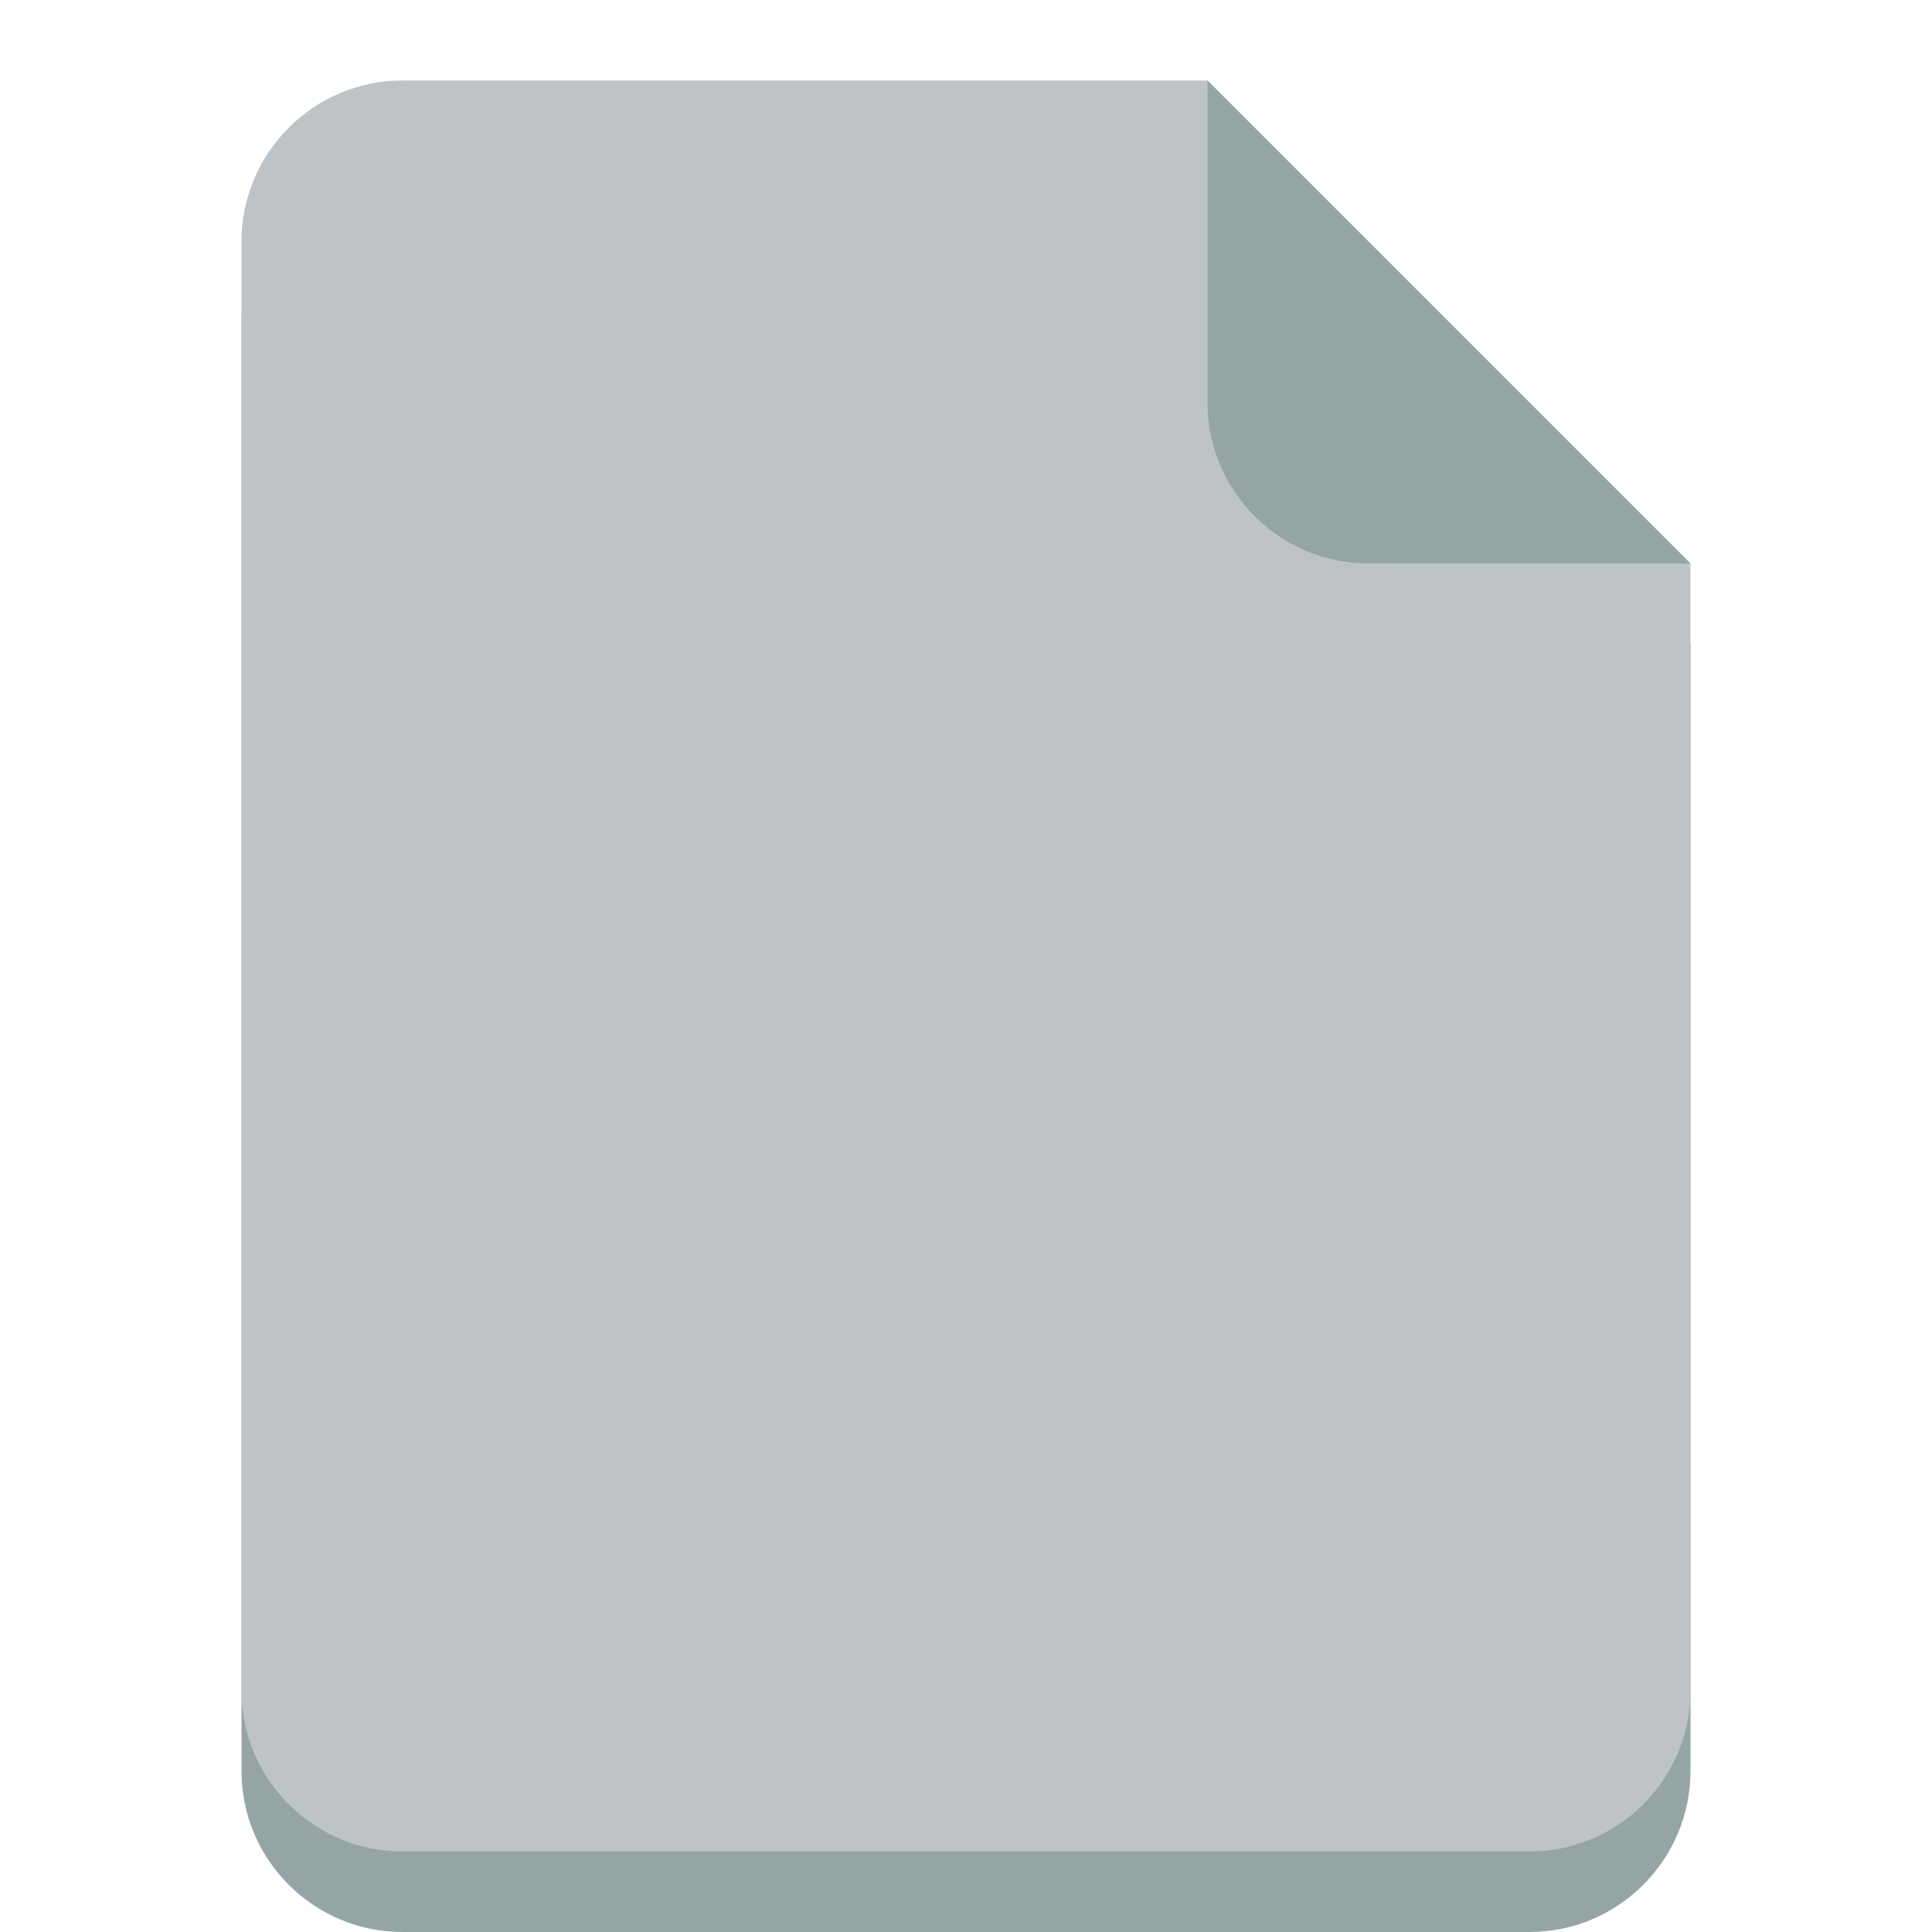
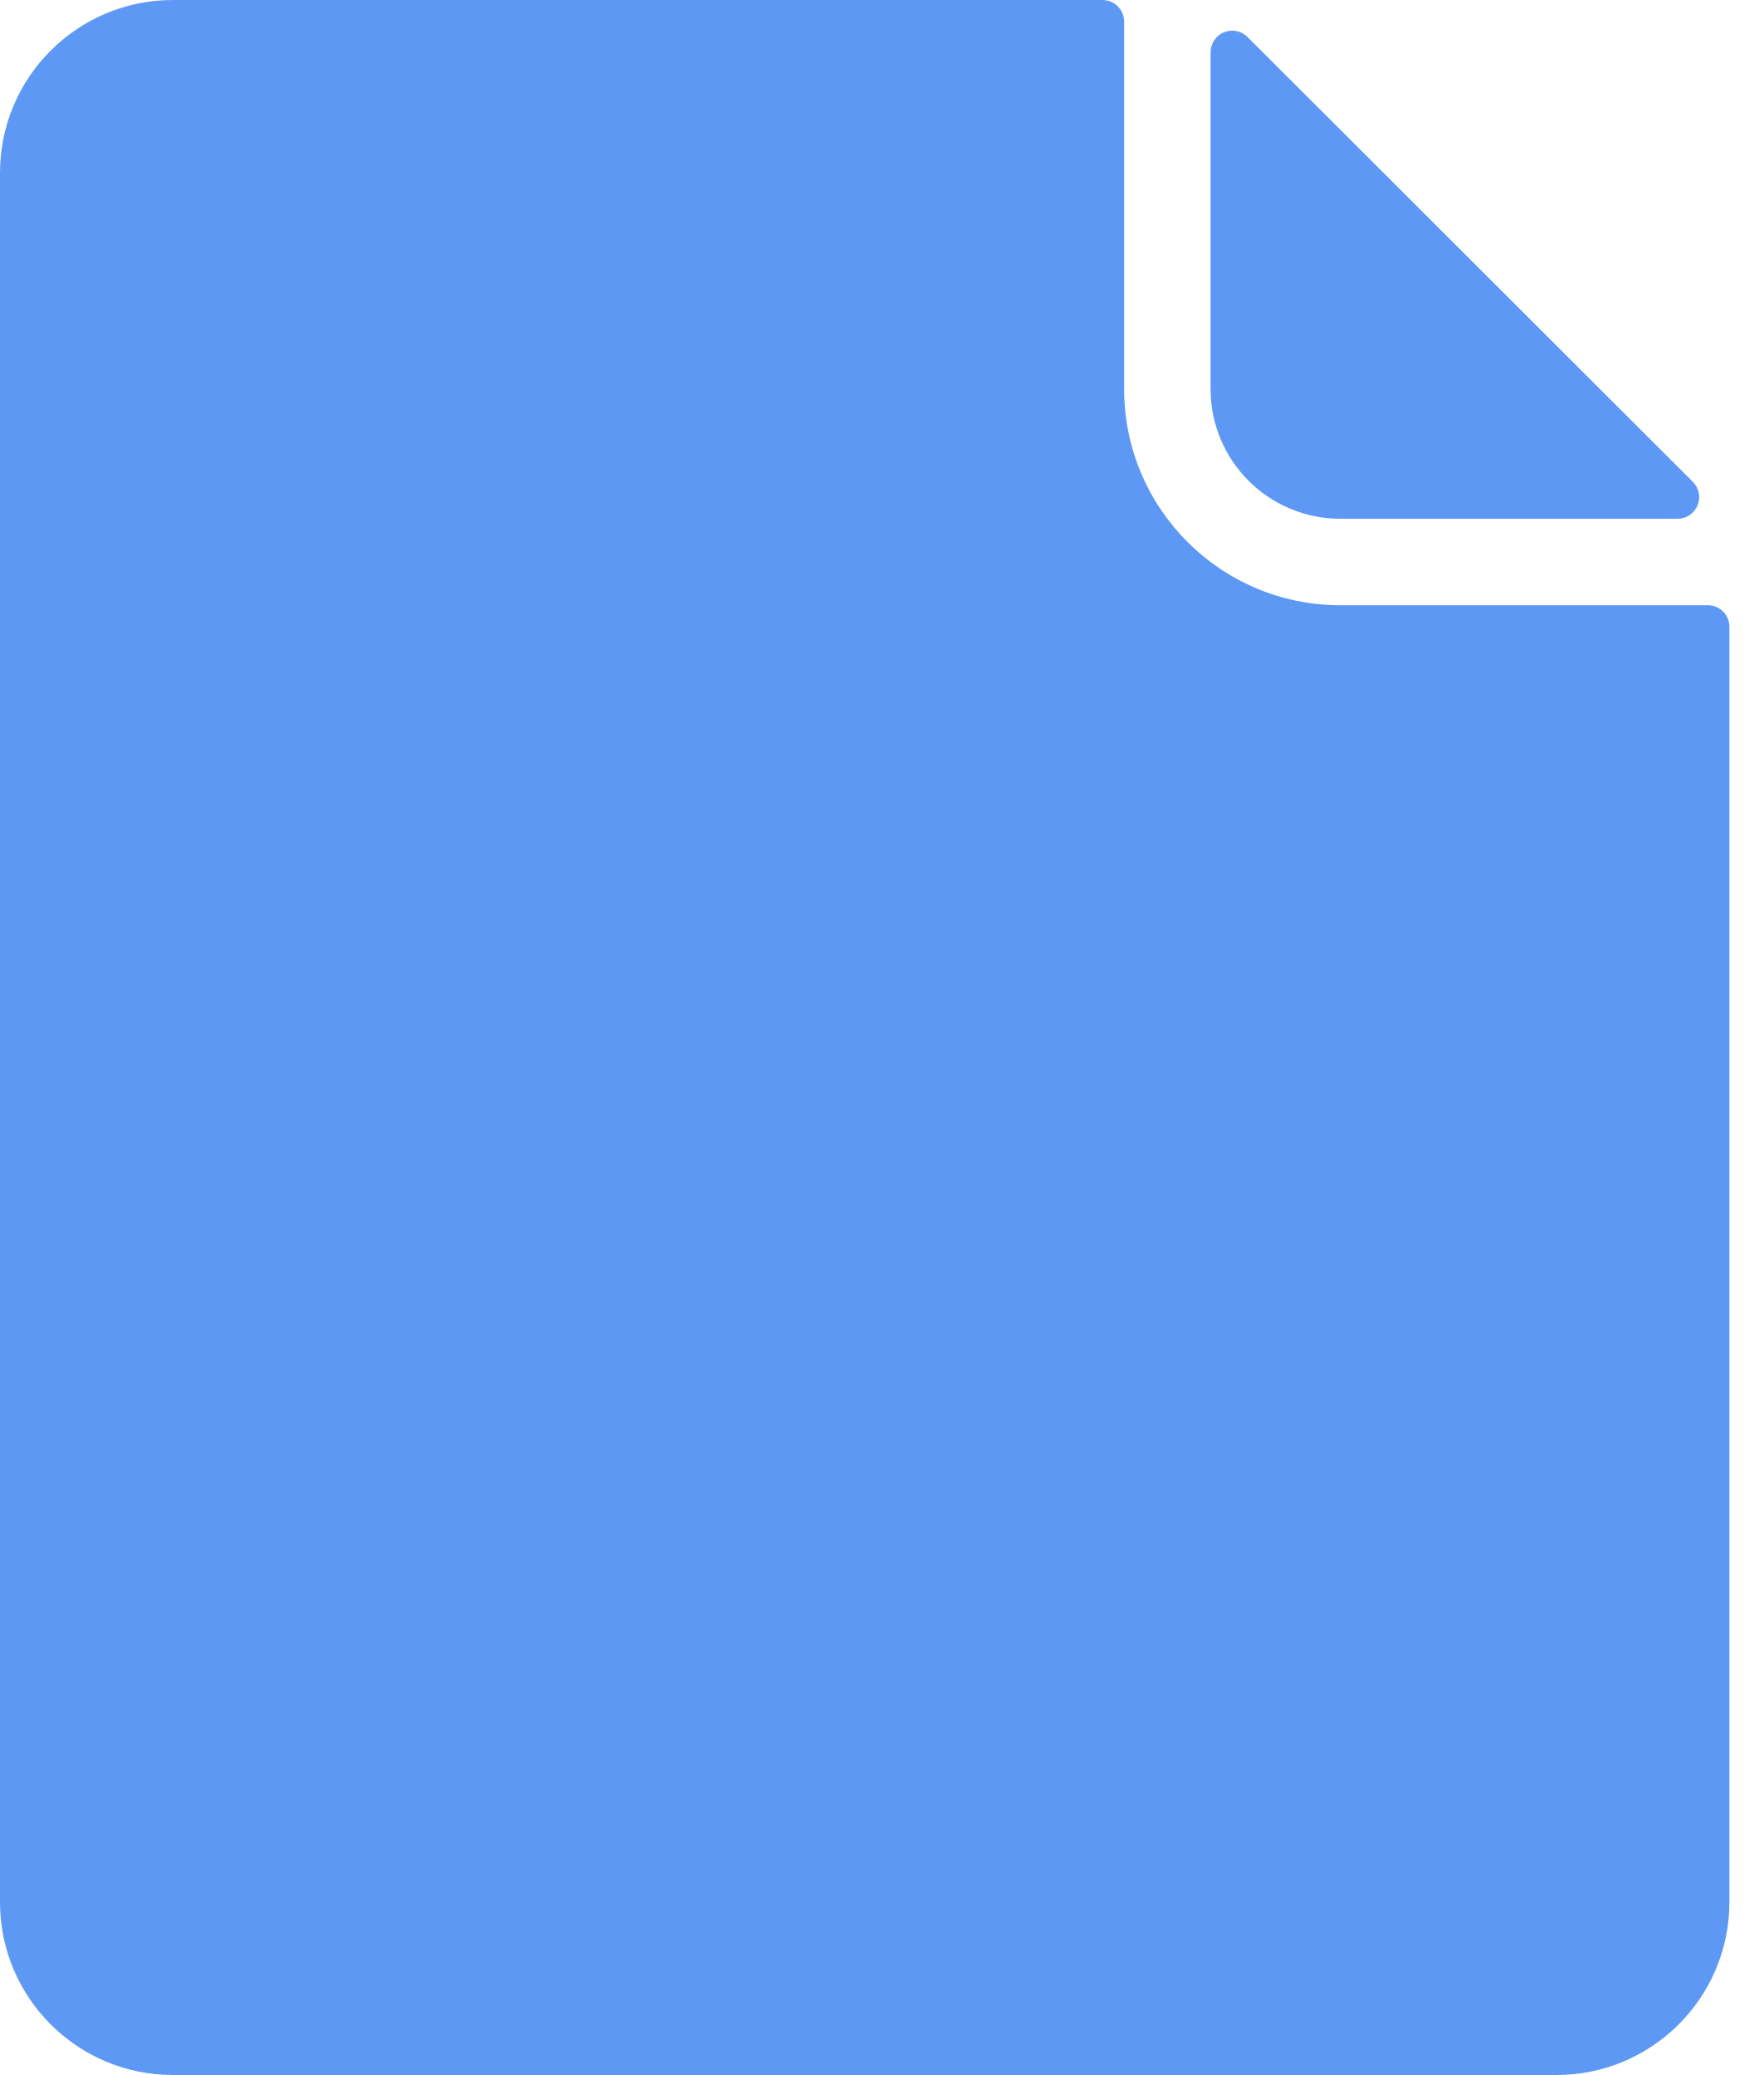
- <svg xmlns="http://www.w3.org/2000/svg" height="24" version="1.1" width="24">
-   <g transform="translate(0 -1028.4)">
-     <path d="m5 1030.4c-1.105 0-2 0.9-2 2v8 4 6c0 1.1 0.895 2 2 2h14c1.105 0 2-0.9 2-2v-6-4-4l-6-6h-10z" fill="#95a5a6" />
-     <path d="m5 1029.4c-1.105 0-2 0.9-2 2v8 4 6c0 1.1 0.895 2 2 2h14c1.105 0 2-0.9 2-2v-6-4-4l-6-6h-10z" fill="#bdc3c7" />
-     <path d="m21 1035.4-6-6v4c0 1.1 0.895 2 2 2h4z" fill="#95a5a6" />
+ <svg xmlns="http://www.w3.org/2000/svg" width="34px" height="40px" viewBox="0 0 34 40" version="1.1">
+   <g id="Swash-Onboarding-page" stroke="none" stroke-width="1" fill="none" fill-rule="evenodd">
+     <g id="Onboarding-03B---Choosed-import-settings" transform="translate(-523, -384)" fill="#5D99F4" fill-rule="nonzero">
+       <g id="Group" transform="translate(504, 384)">
+         <g id="file-css" transform="translate(19, 0)">
+           <path d="M32.917,11.667 L25.833,11.667 C23.532,11.667 21.667,9.801 21.667,7.5 L21.667,0.418 C21.667,0.308 21.623,0.201 21.545,0.123 C21.467,0.044 21.361,0 21.25,0 L3.333,0 C1.492,0 0,1.492 0,3.333 L0,36.667 C0,38.508 1.492,40 3.333,40 L30,40 C31.841,40 33.333,38.508 33.333,36.667 L33.333,12.085 C33.334,11.974 33.29,11.868 33.212,11.789 C33.134,11.711 33.027,11.667 32.917,11.667 Z" id="Shape" />
+           <path d="M25.833,10 L32.333,10 C32.502,10 32.654,9.899 32.719,9.743 C32.784,9.587 32.748,9.408 32.628,9.288 L24.045,0.713 C23.927,0.595 23.749,0.559 23.594,0.621 C23.439,0.684 23.336,0.833 23.333,1 L23.333,7.5 C23.333,8.881 24.453,10 25.833,10 Z" id="Path" />
+         </g>
+       </g>
+     </g>
  </g>
</svg>
